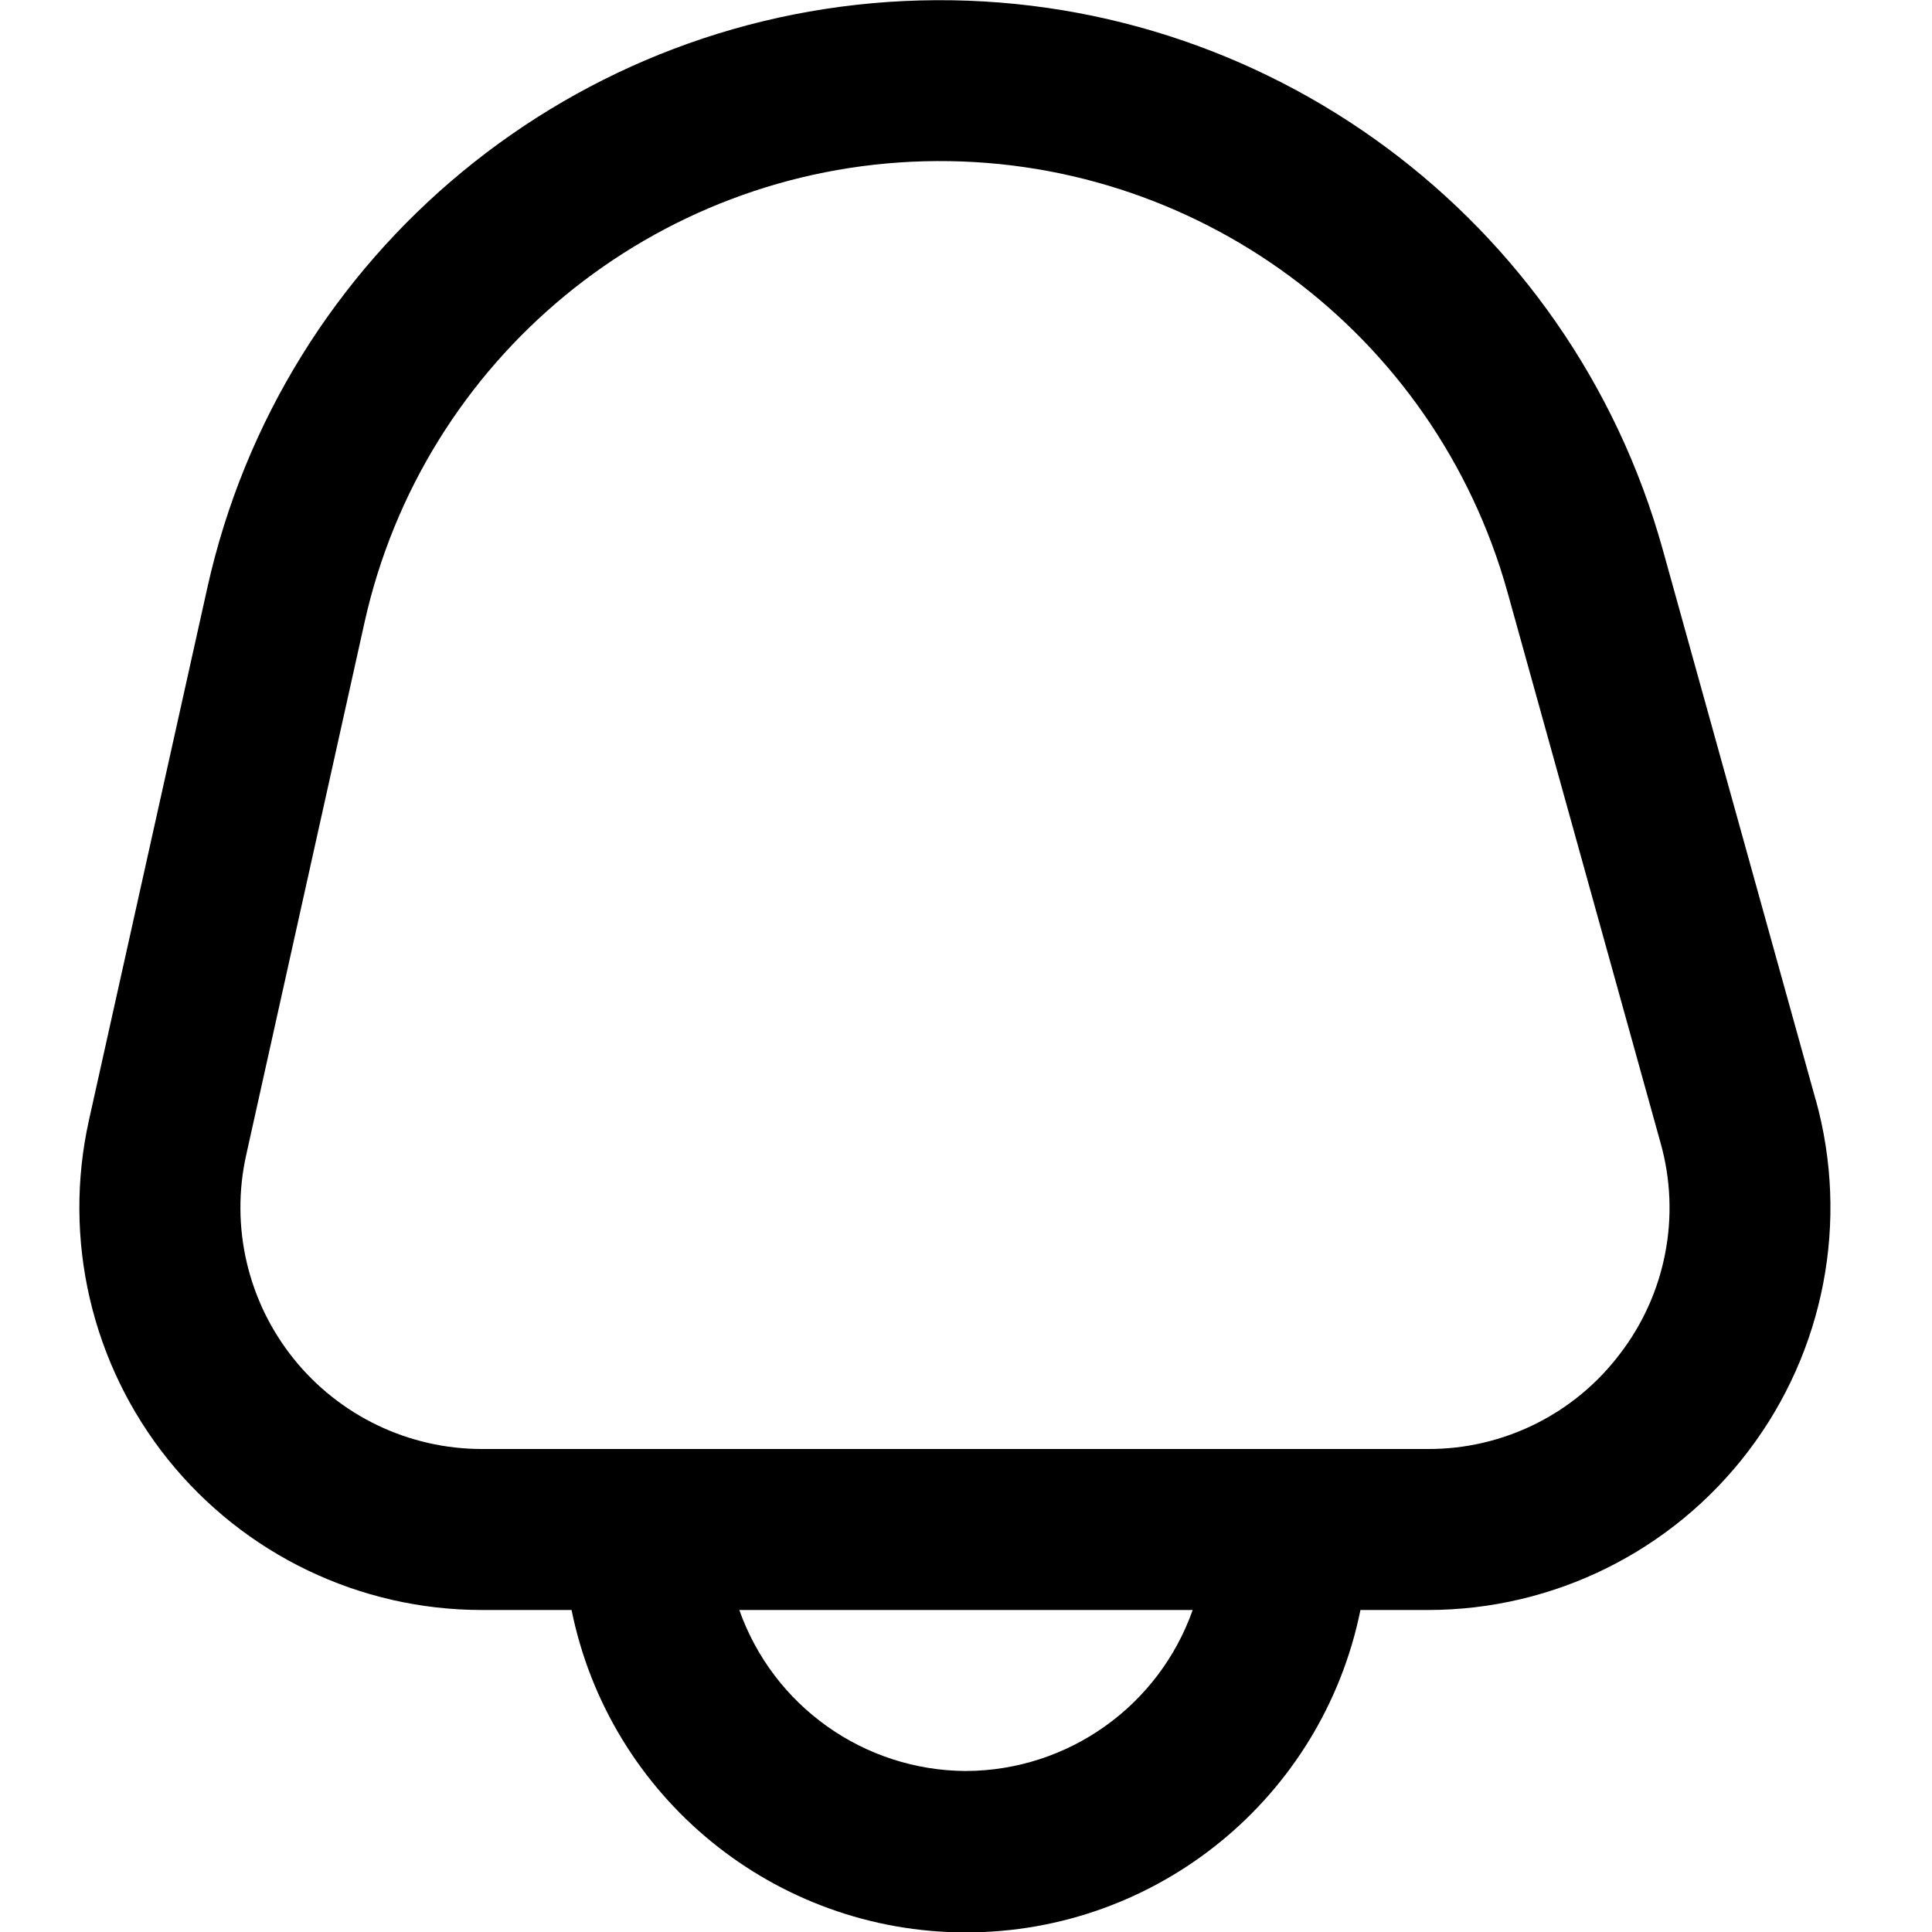
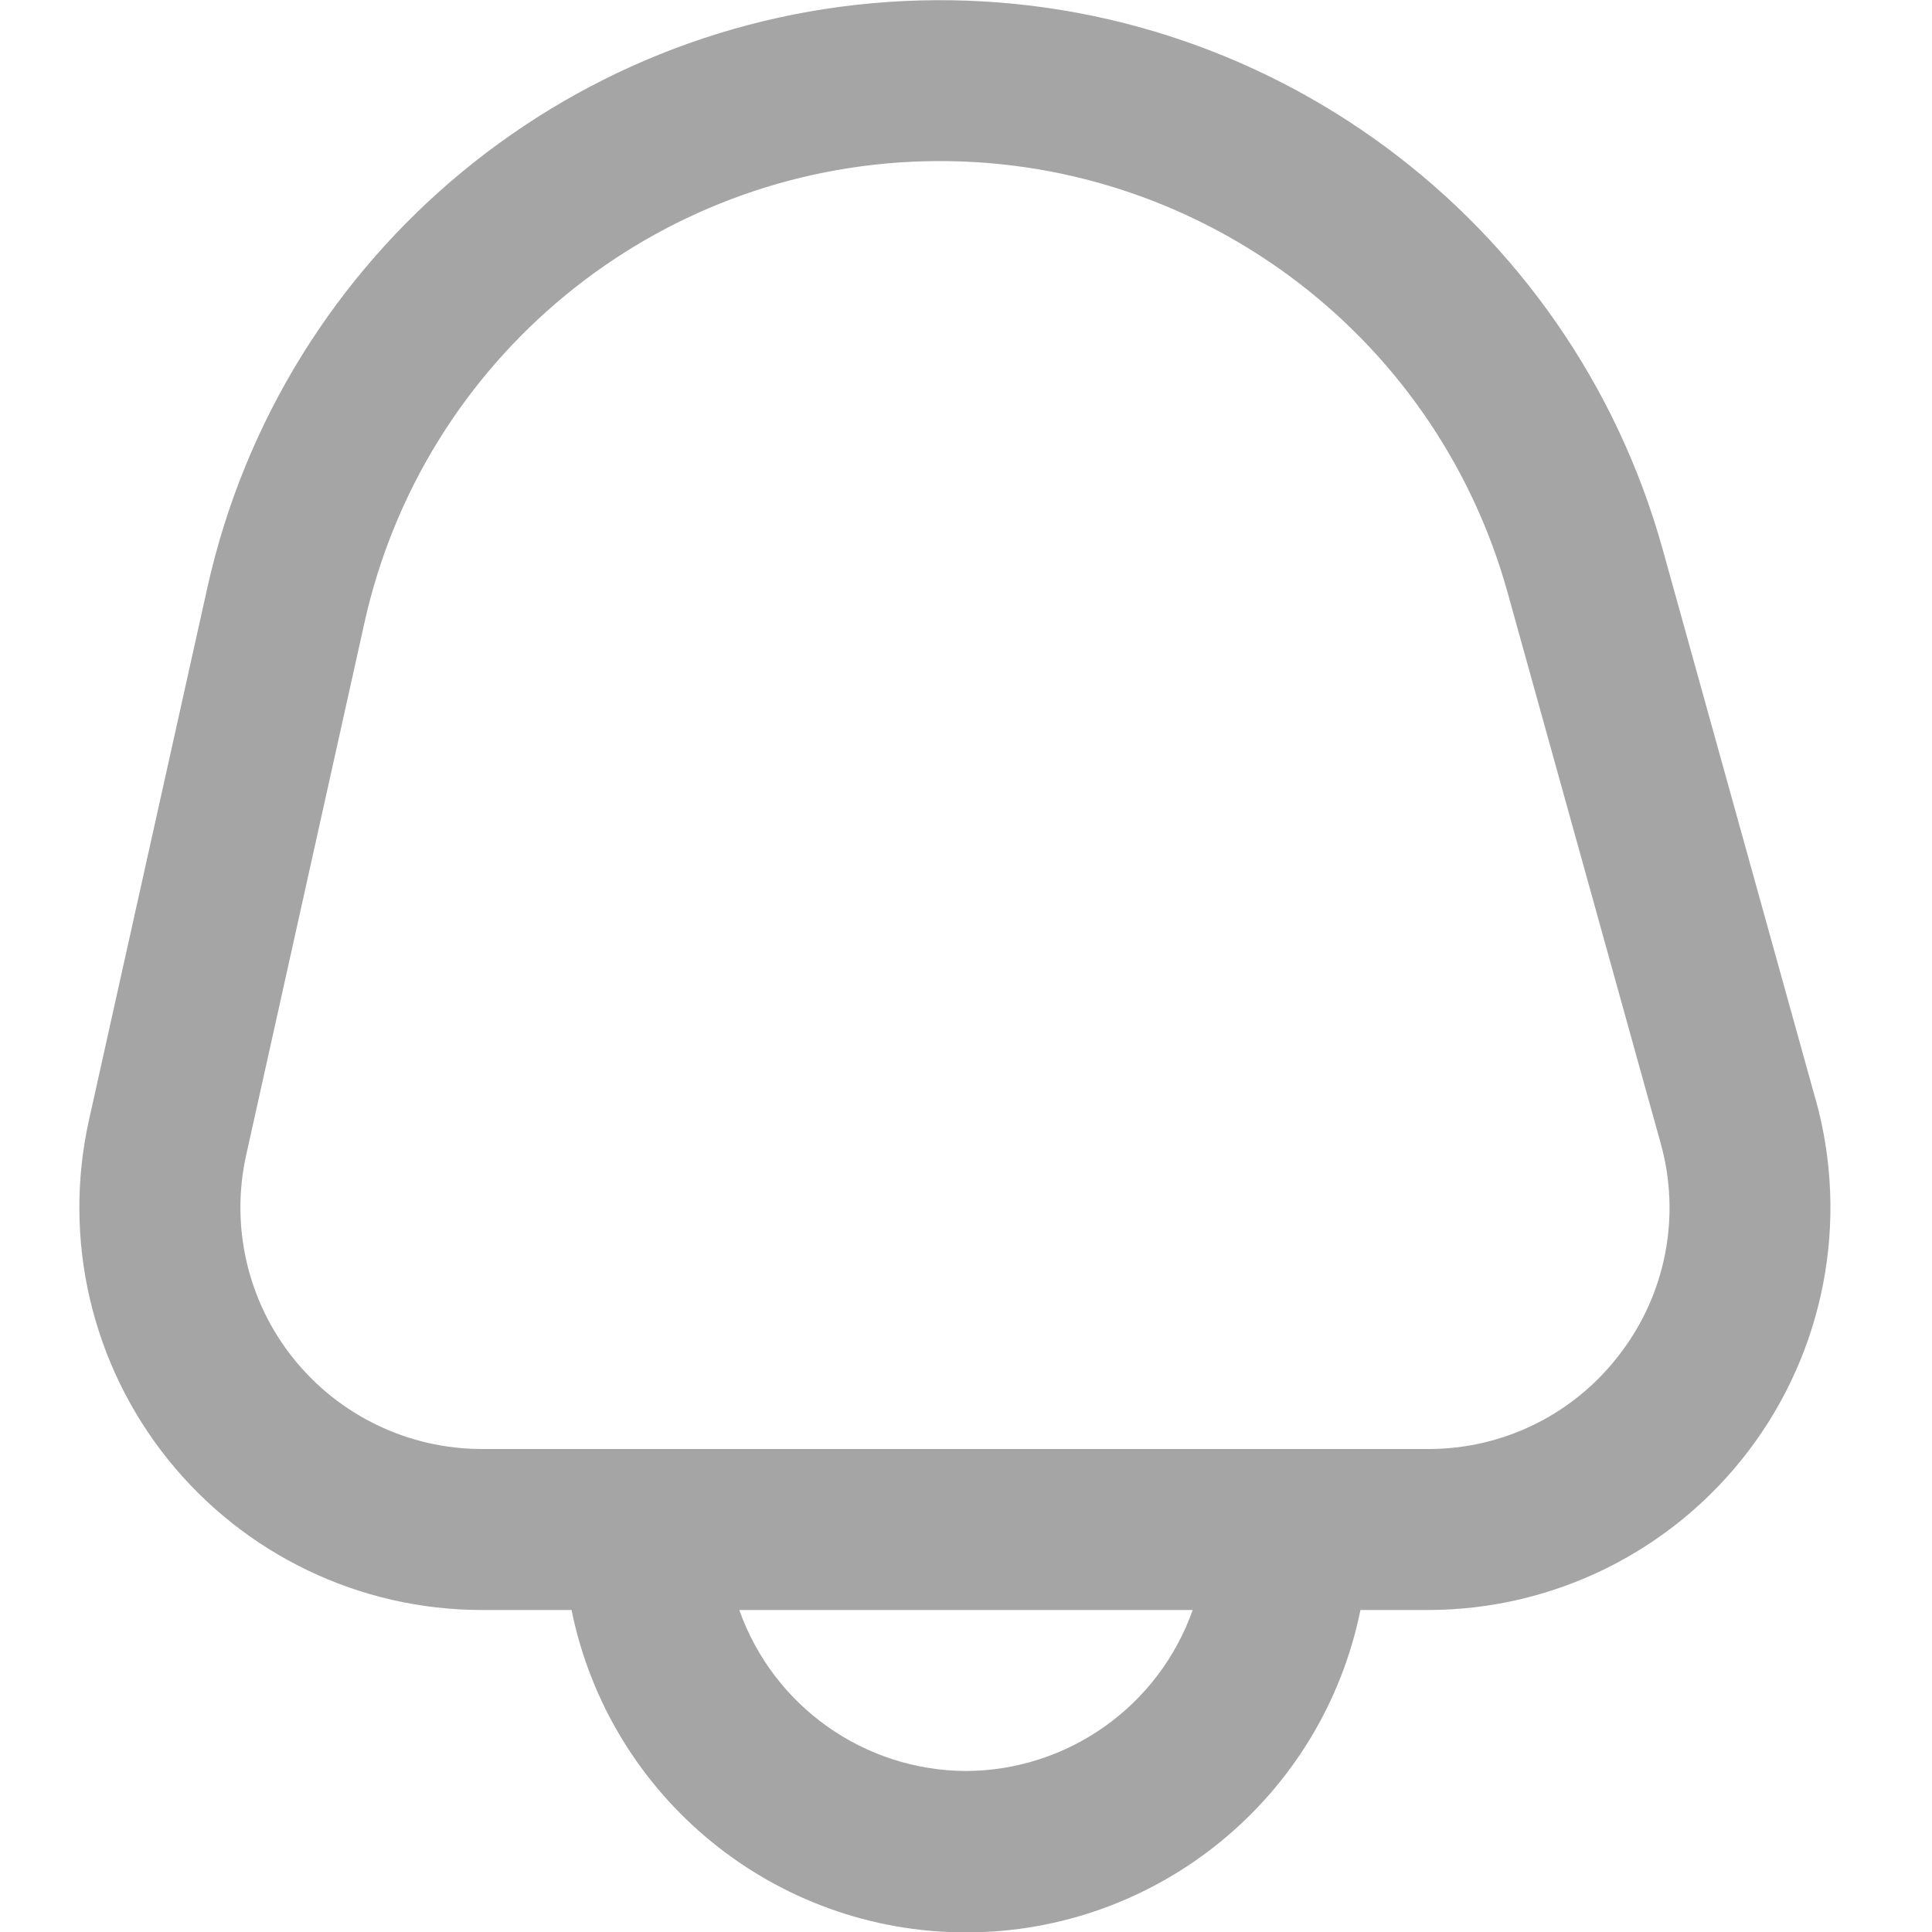
<svg xmlns="http://www.w3.org/2000/svg" id="Outline" viewBox="0 0 24 24">
-   <path d="M22.555,13.662l-1.9-6.836A9.321,9.321,0,0,0,2.576,7.3L1.105,13.915A5,5,0,0,0,5.986,20H7.1a5,5,0,0,0,9.8,0h.838a5,5,0,0,0,4.818-6.338ZM12,22a3,3,0,0,1-2.816-2h5.632A3,3,0,0,1,12,22Zm8.126-5.185A2.977,2.977,0,0,1,17.737,18H5.986a3,3,0,0,1-2.928-3.651l1.47-6.616a7.321,7.321,0,0,1,14.2-.372l1.9,6.836A2.977,2.977,0,0,1,20.126,16.815Z" />
+   <path fill="#A5A5A5" d="M22.555,13.662l-1.9-6.836A9.321,9.321,0,0,0,2.576,7.3L1.105,13.915A5,5,0,0,0,5.986,20H7.1a5,5,0,0,0,9.8,0h.838a5,5,0,0,0,4.818-6.338ZM12,22a3,3,0,0,1-2.816-2h5.632A3,3,0,0,1,12,22Zm8.126-5.185A2.977,2.977,0,0,1,17.737,18H5.986a3,3,0,0,1-2.928-3.651l1.47-6.616a7.321,7.321,0,0,1,14.2-.372l1.9,6.836A2.977,2.977,0,0,1,20.126,16.815Z" />
</svg>
